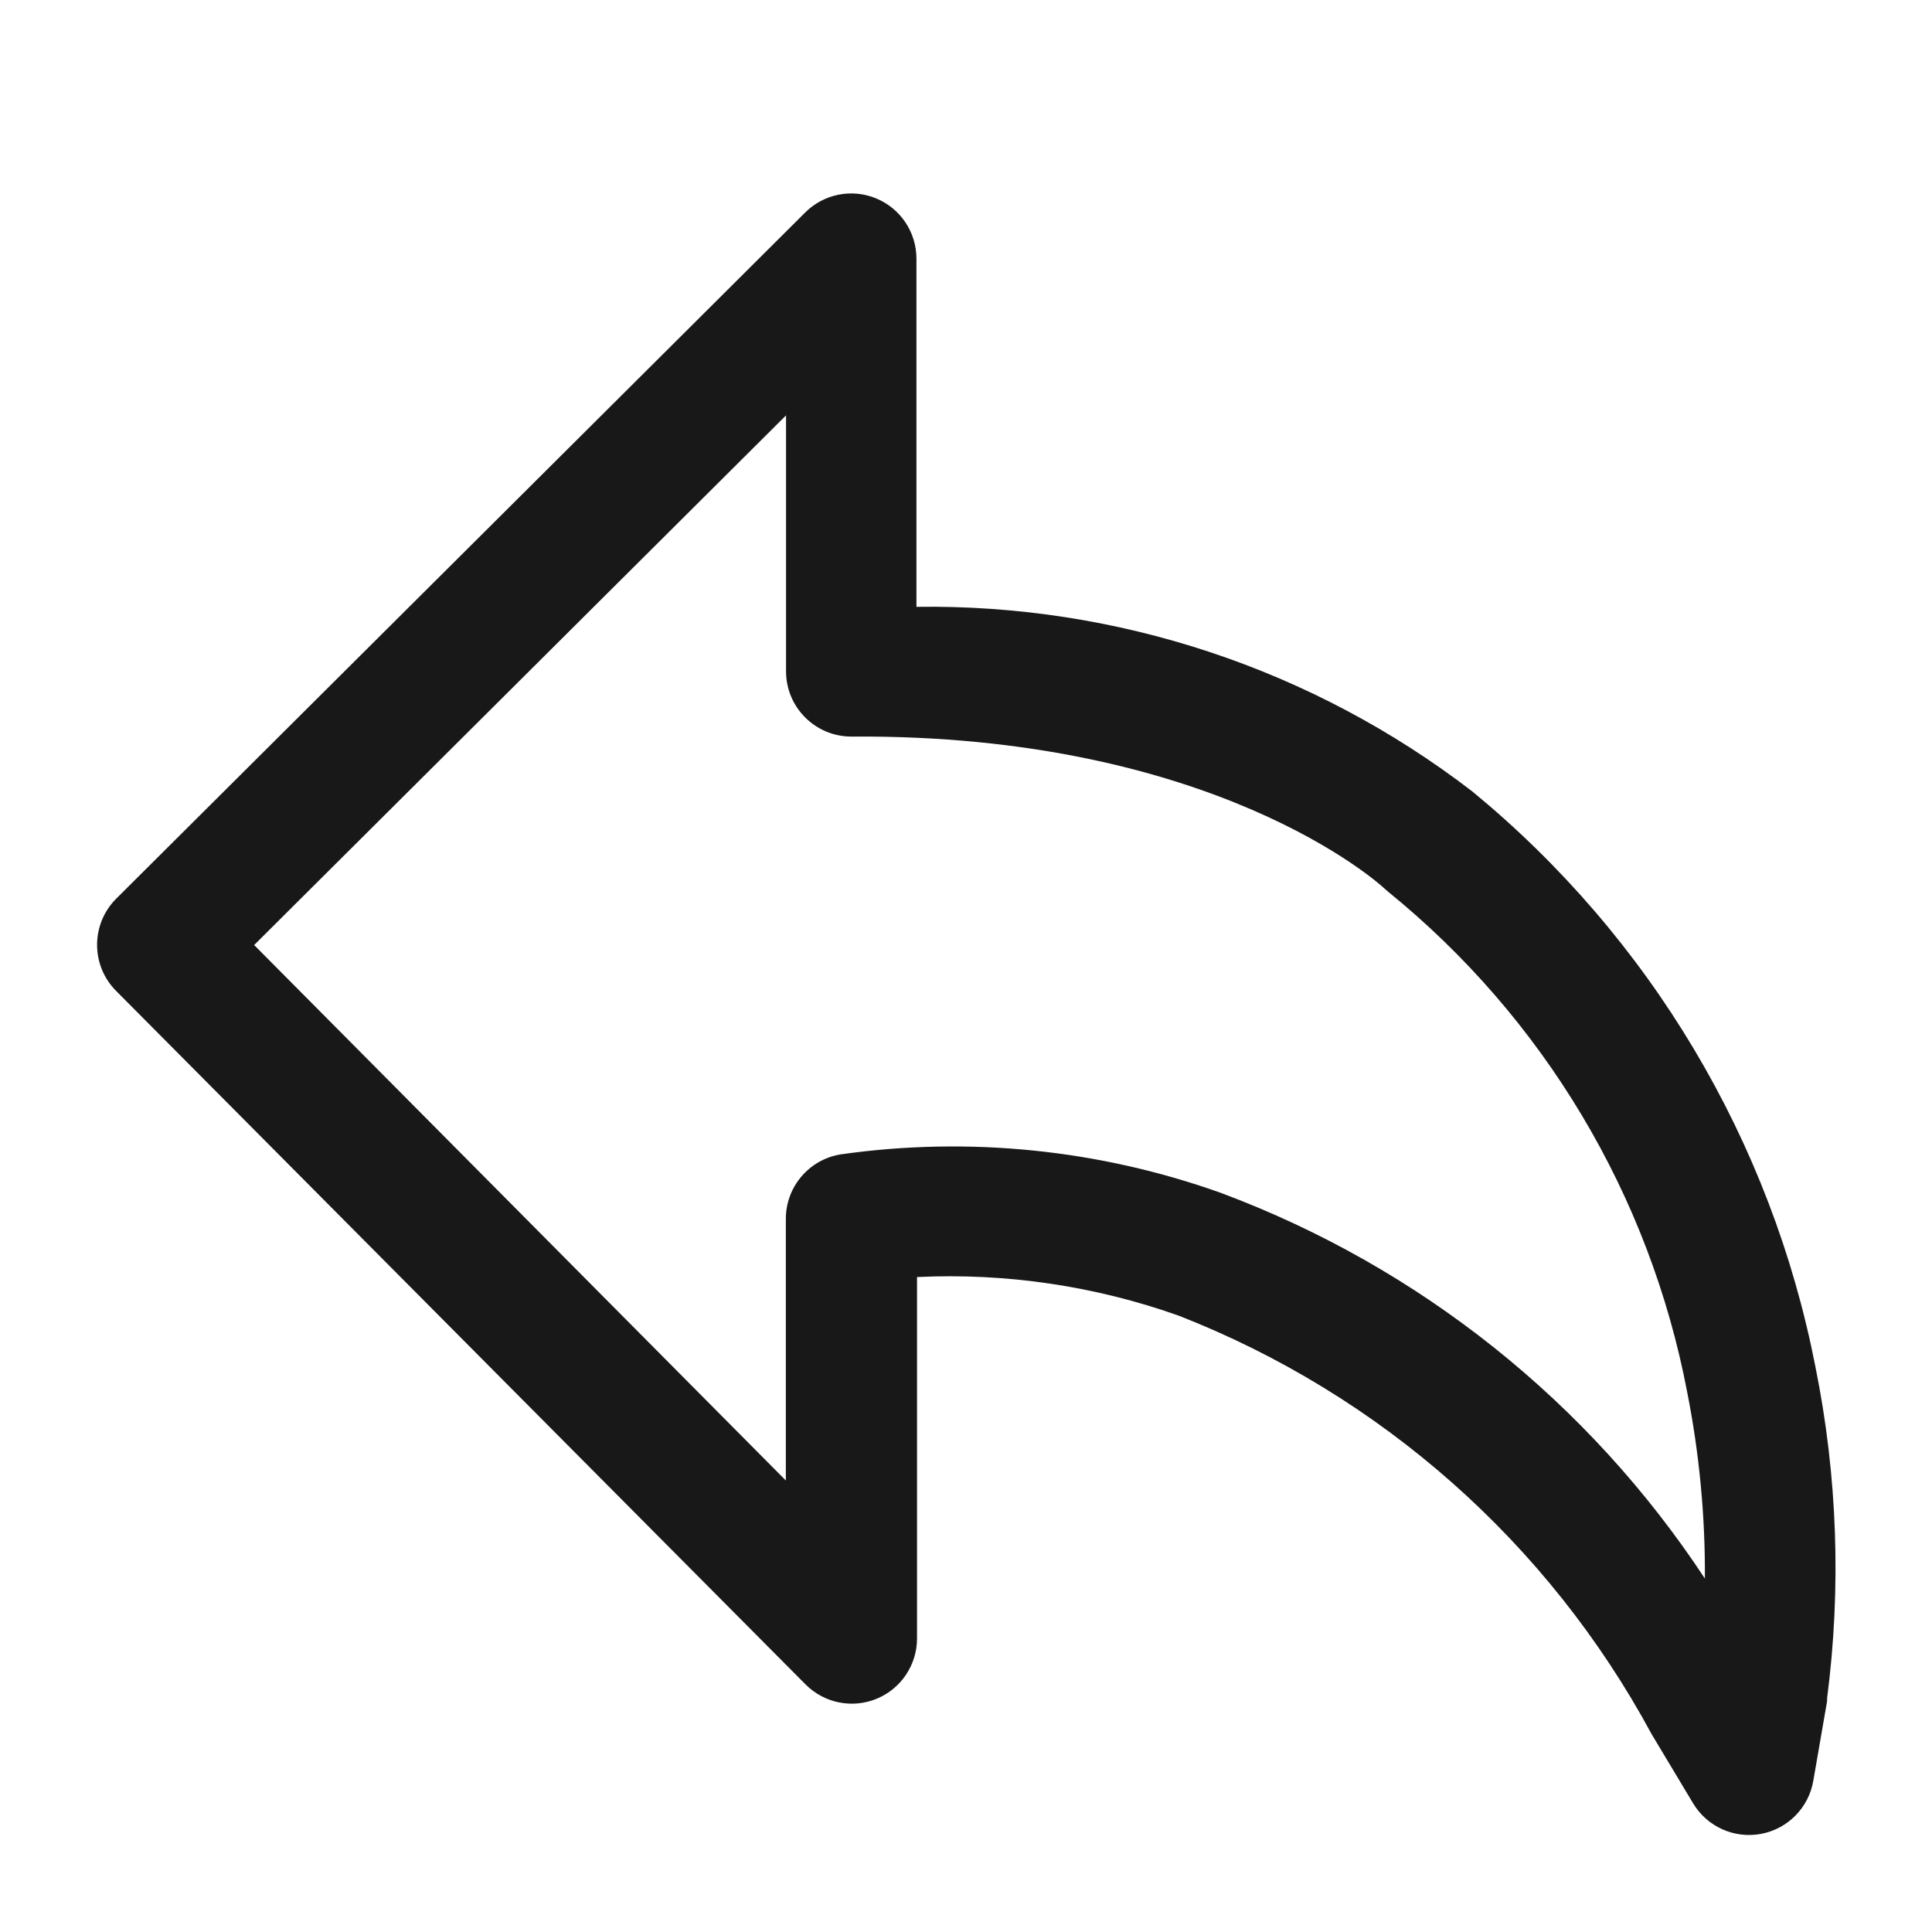
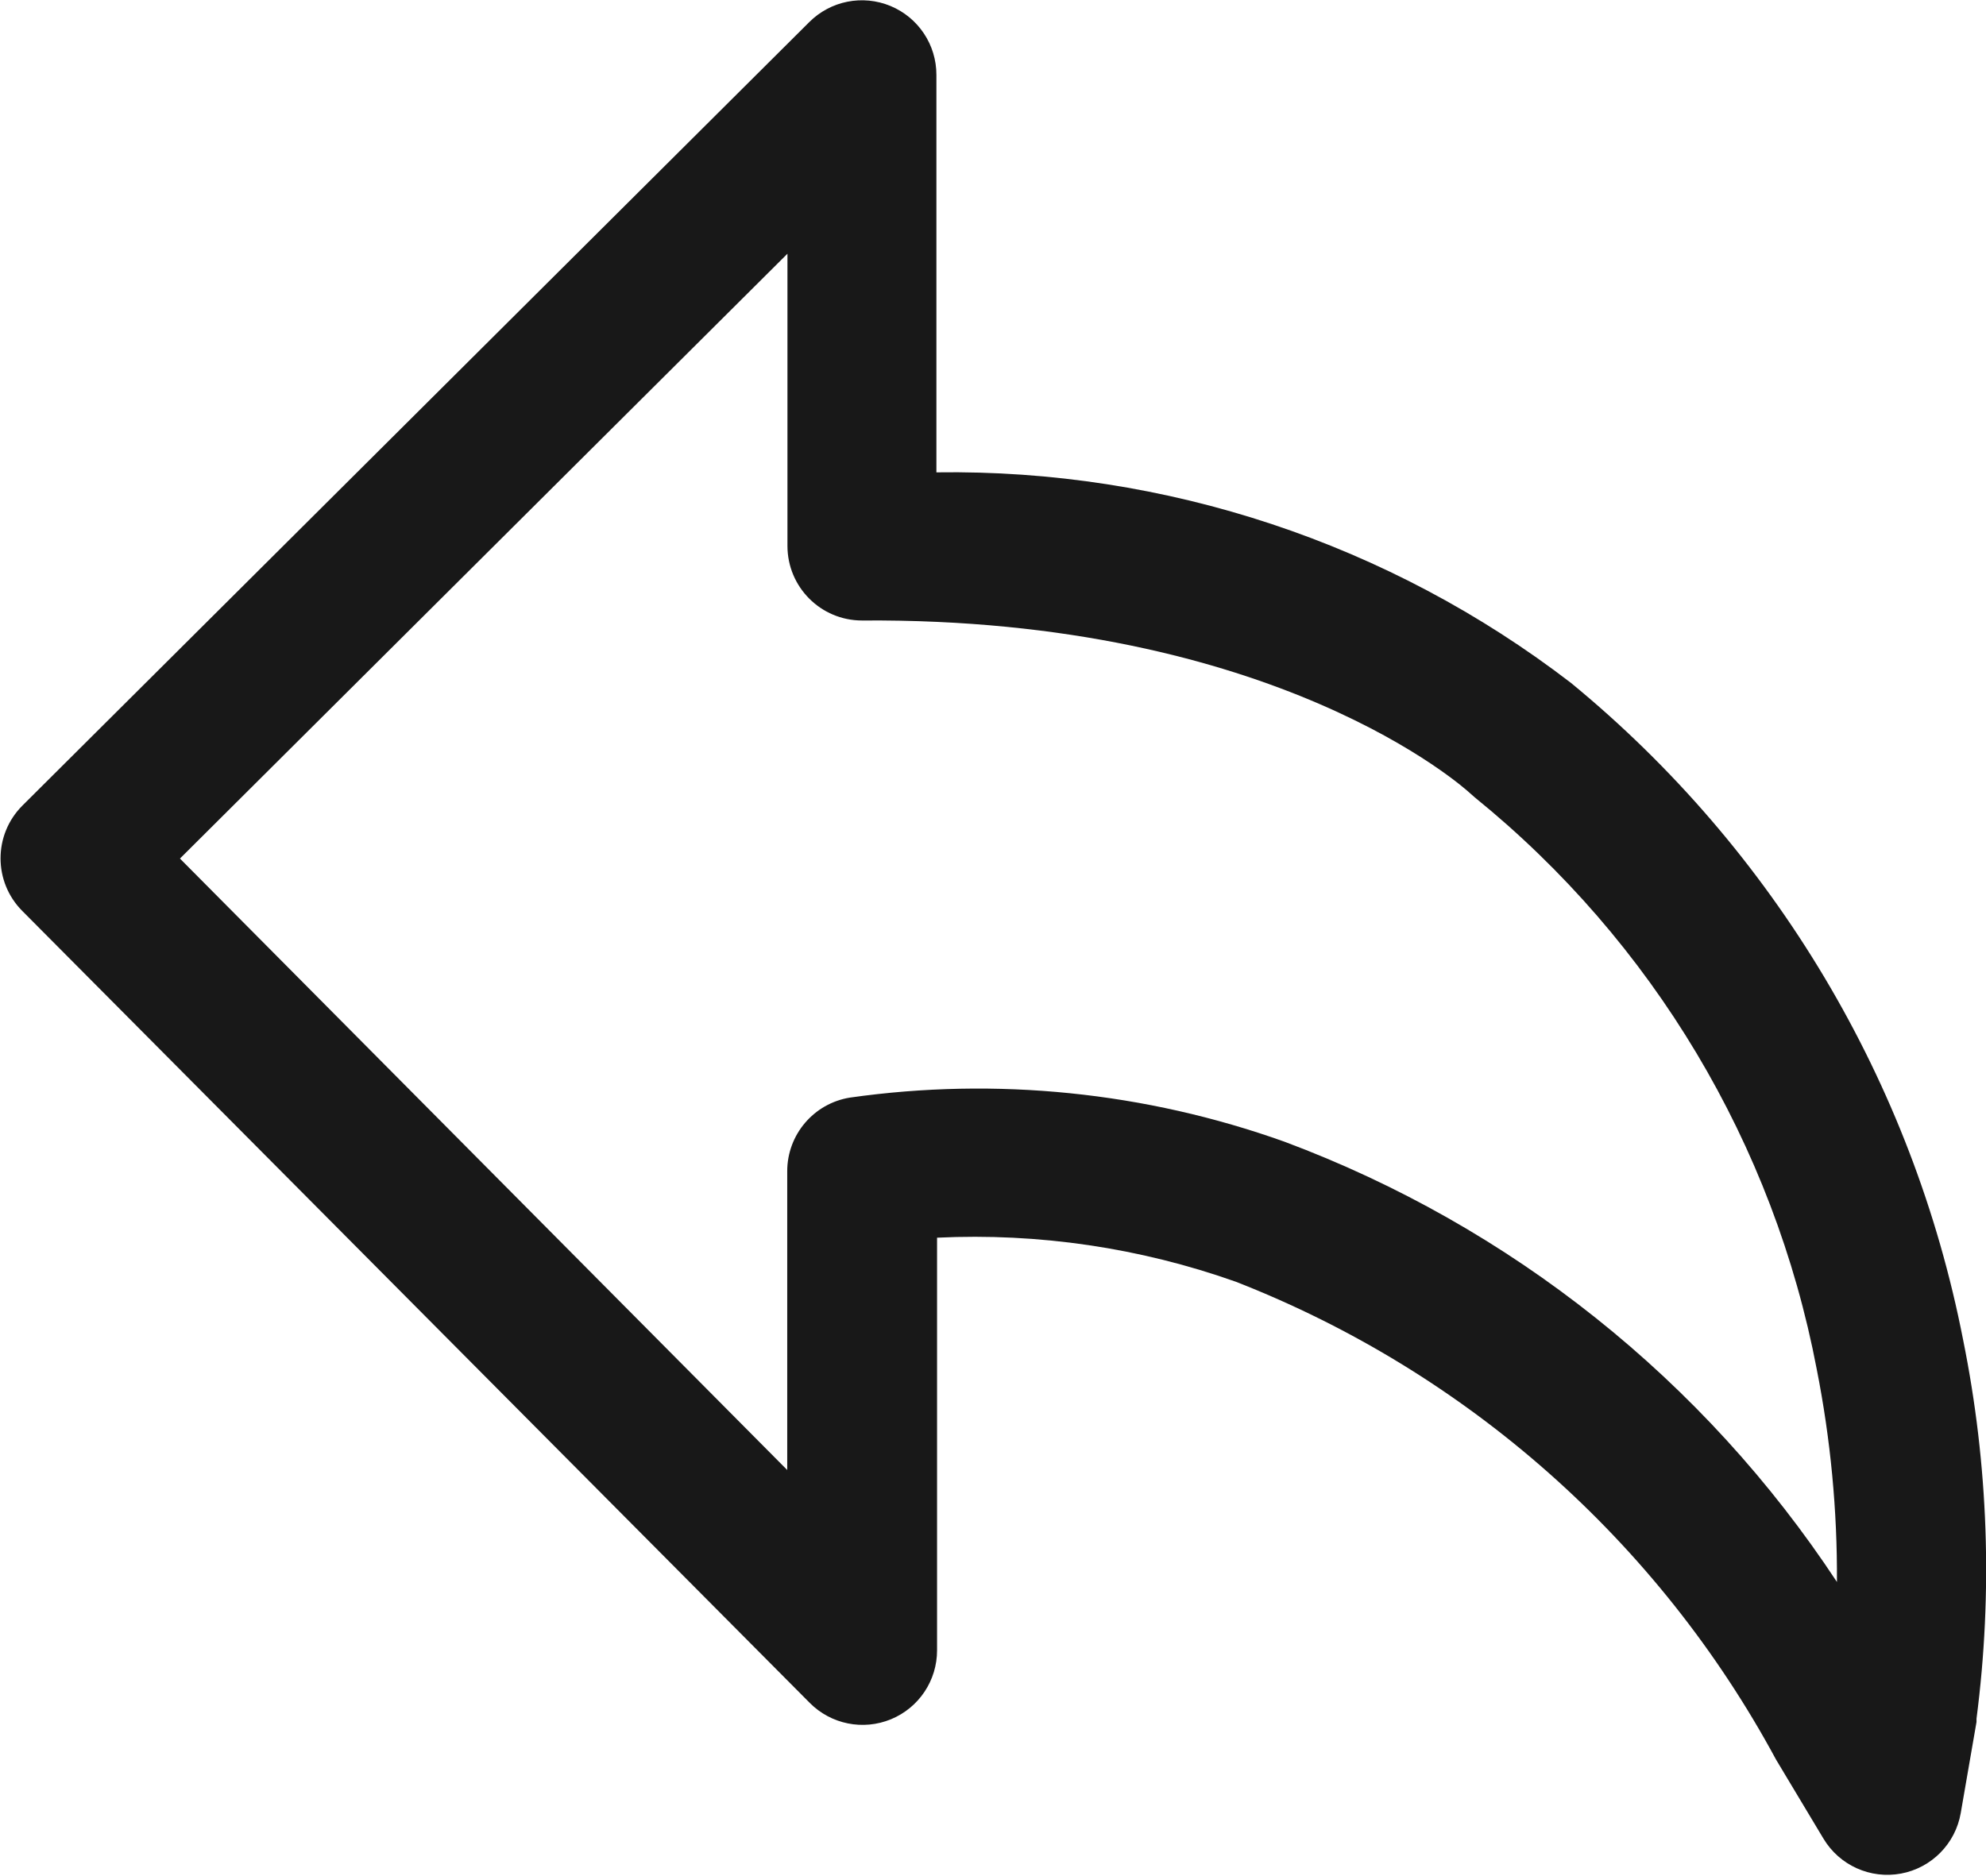
- <svg xmlns="http://www.w3.org/2000/svg" width="20" height="20" viewBox="0 0 20 20">
-   <g id="reply" transform="translate(-3899 -700)">
-     <g id="reply-2" data-name="reply" transform="translate(3900 702)">
-       <path id="Path_1555" data-name="Path 1555" d="M194.77.7a.675.675,0,0,1,1.152.479V4.782a9.217,9.217,0,0,1,5.753,1.91,10.247,10.247,0,0,1,3.553,5.956,10.5,10.5,0,0,1,.121,3.432v0c0,.01,0,.02,0,.03l-.143.826a.675.675,0,0,1-1.244.232l-.43-.717a9.489,9.489,0,0,0-4.894-4.331,7.087,7.087,0,0,0-2.71-.4V15.46a.675.675,0,0,1-1.154.477l-7.136-7.178a.676.676,0,0,1,0-.956Zm-.2,13.126V11.117a.676.676,0,0,1,.568-.667,8.254,8.254,0,0,1,3.939.4,10.318,10.318,0,0,1,5.007,3.991,9.634,9.634,0,0,0-.183-1.928,8.793,8.793,0,0,0-3.1-5.185c-.014-.012-.028-.024-.042-.037-.047-.044-1.762-1.594-5.511-1.566h0a.676.676,0,0,1-.676-.676V2.8l-5.506,5.483Zm0,0" transform="translate(-187.435 -0.5)" fill="#181818" />
-     </g>
-     <g id="star" transform="translate(-260 -97)">
-       <rect id="Rectangle_188" data-name="Rectangle 188" width="20" height="20" transform="translate(4159 797)" fill="rgba(139,68,68,0)" />
-     </g>
-   </g>
+ <svg xmlns="http://www.w3.org/2000/svg" id="reply" width="18" height="17" viewBox="0 0 18 17">
+   <path id="Path_1555" data-name="Path 1555" d="M194.77.7a.675.675,0,0,1,1.152.479V4.782a9.217,9.217,0,0,1,5.753,1.91,10.247,10.247,0,0,1,3.553,5.956,10.5,10.5,0,0,1,.121,3.432v0c0,.01,0,.02,0,.03l-.143.826a.675.675,0,0,1-1.244.232l-.43-.717a9.489,9.489,0,0,0-4.894-4.331,7.087,7.087,0,0,0-2.71-.4V15.46a.675.675,0,0,1-1.154.477l-7.136-7.178a.676.676,0,0,1,0-.956Zm-.2,13.126V11.117a.676.676,0,0,1,.568-.667,8.254,8.254,0,0,1,3.939.4,10.318,10.318,0,0,1,5.007,3.991,9.634,9.634,0,0,0-.183-1.928,8.793,8.793,0,0,0-3.1-5.185c-.014-.012-.028-.024-.042-.037-.047-.044-1.762-1.594-5.511-1.566h0a.676.676,0,0,1-.676-.676V2.8l-5.506,5.483Zm0,0" transform="translate(-187.435 -0.5)" fill="#181818" />
</svg>
